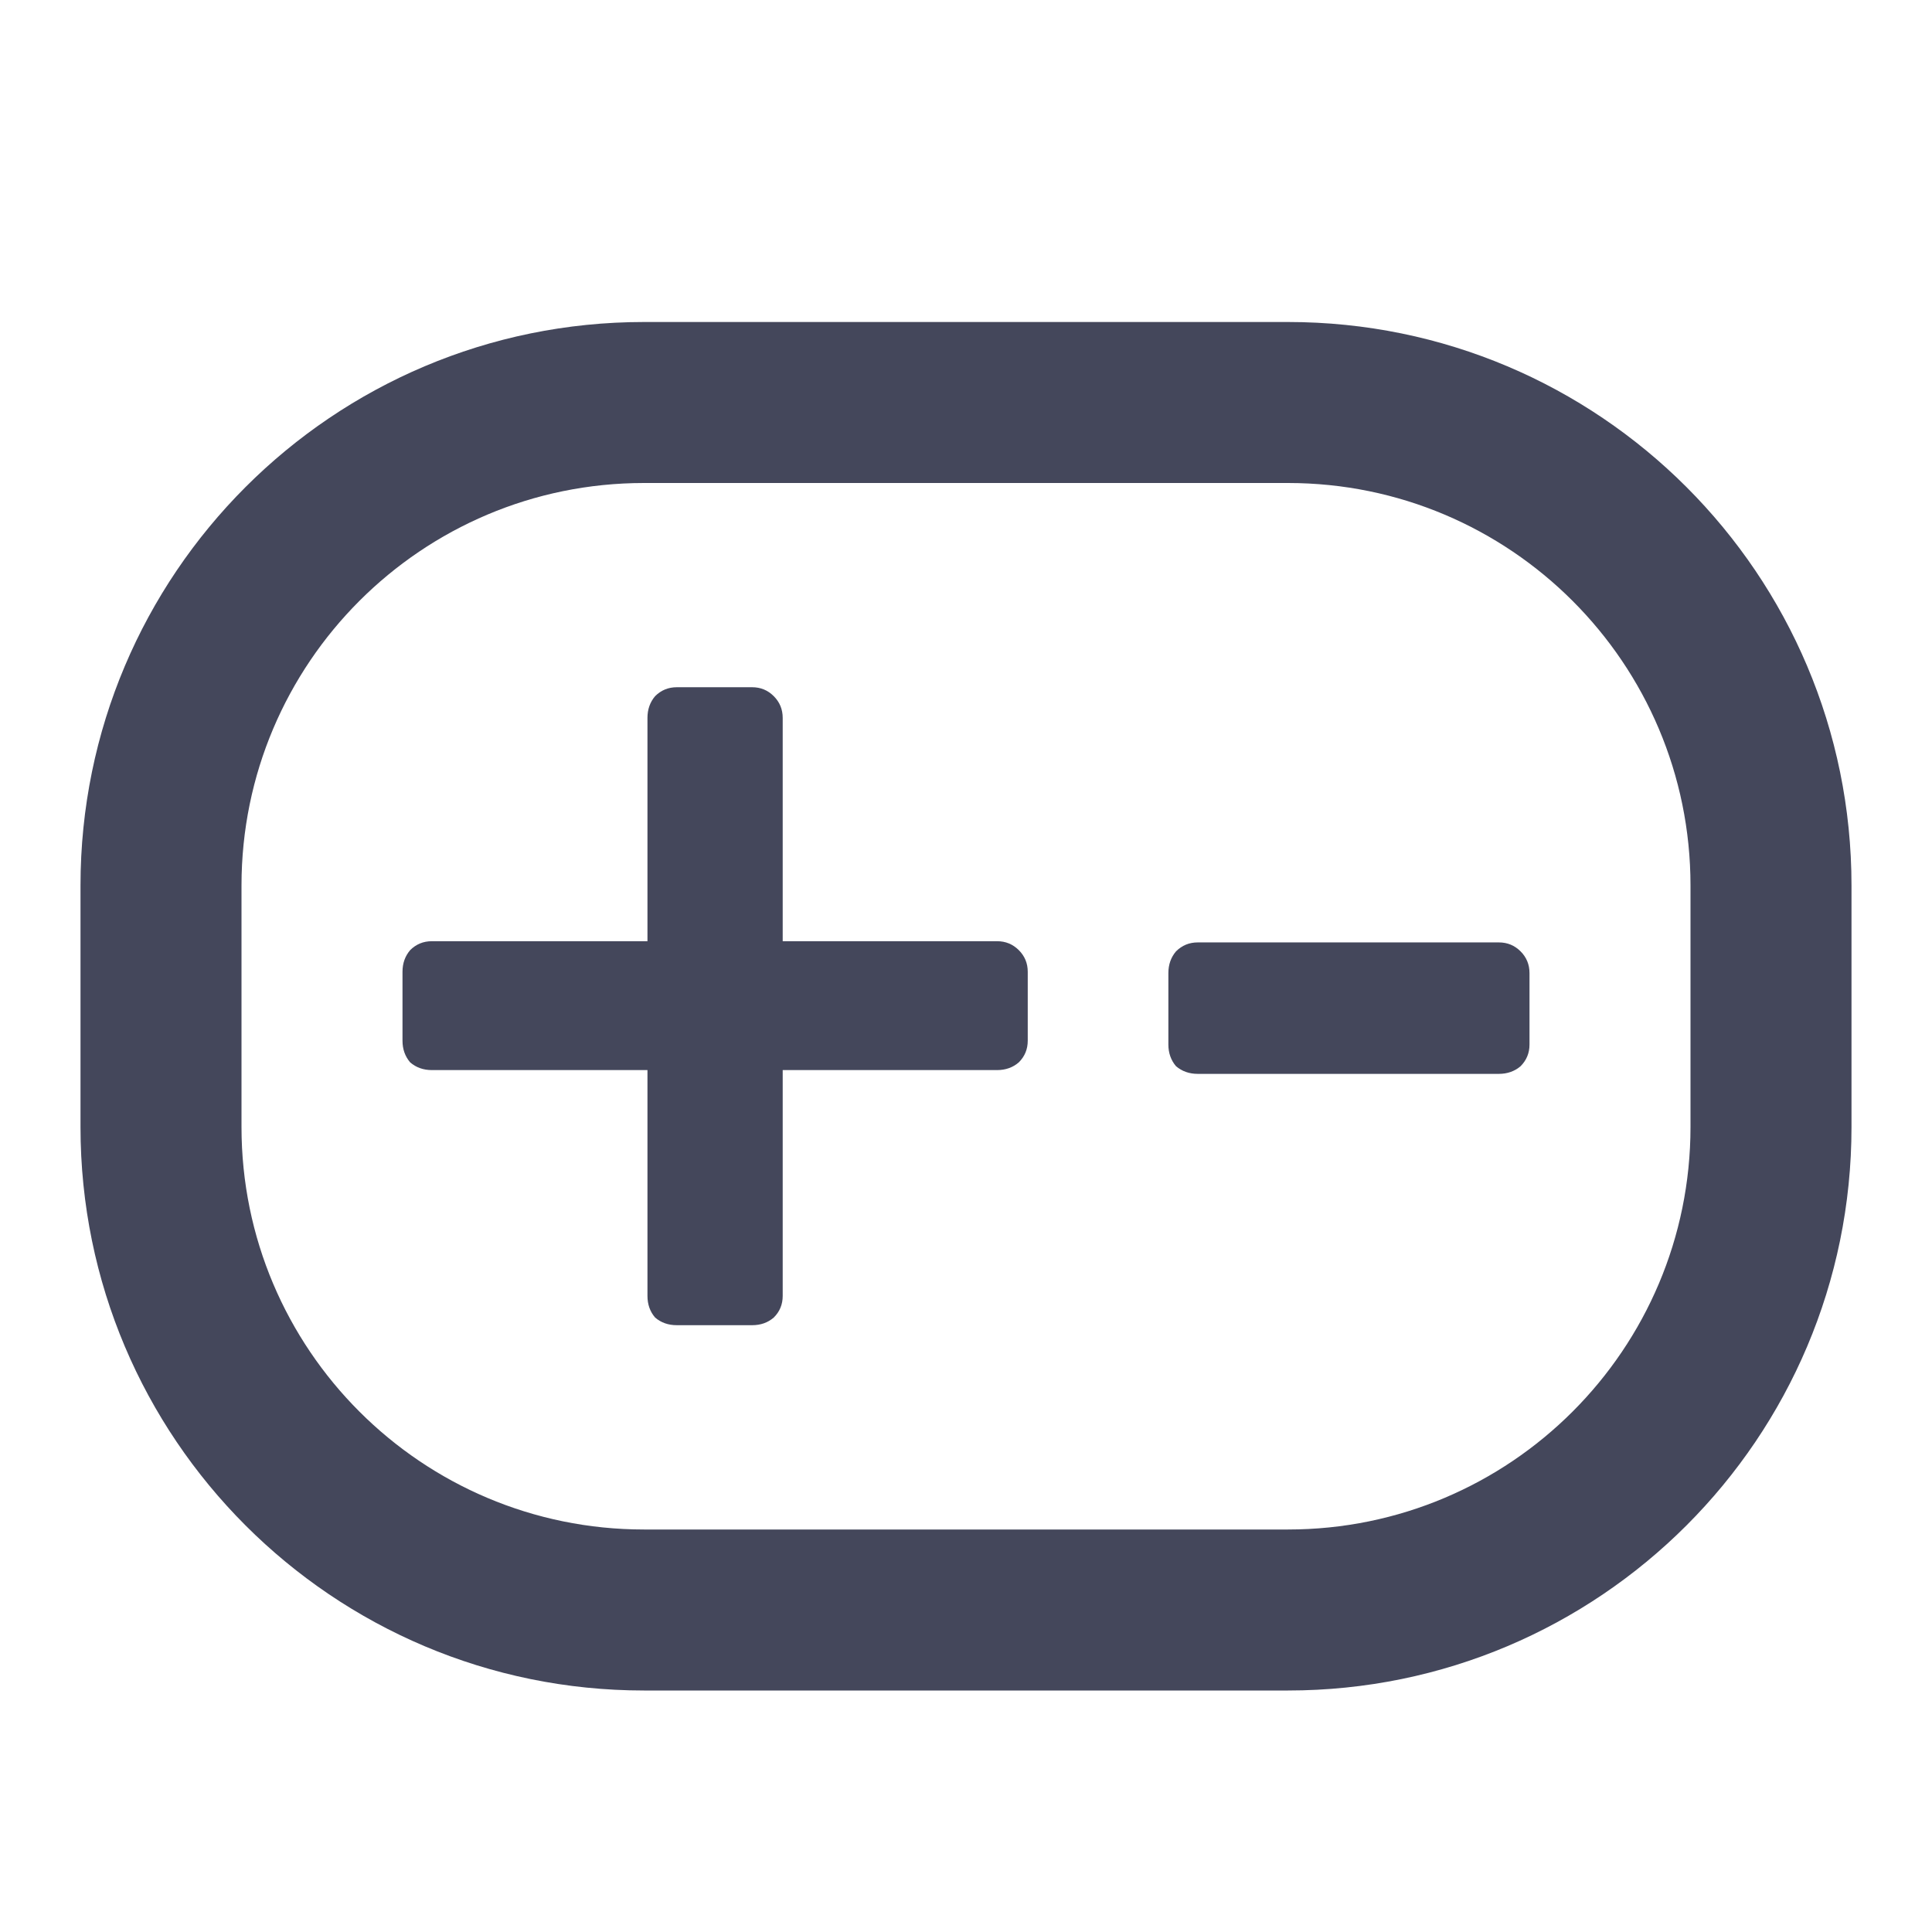
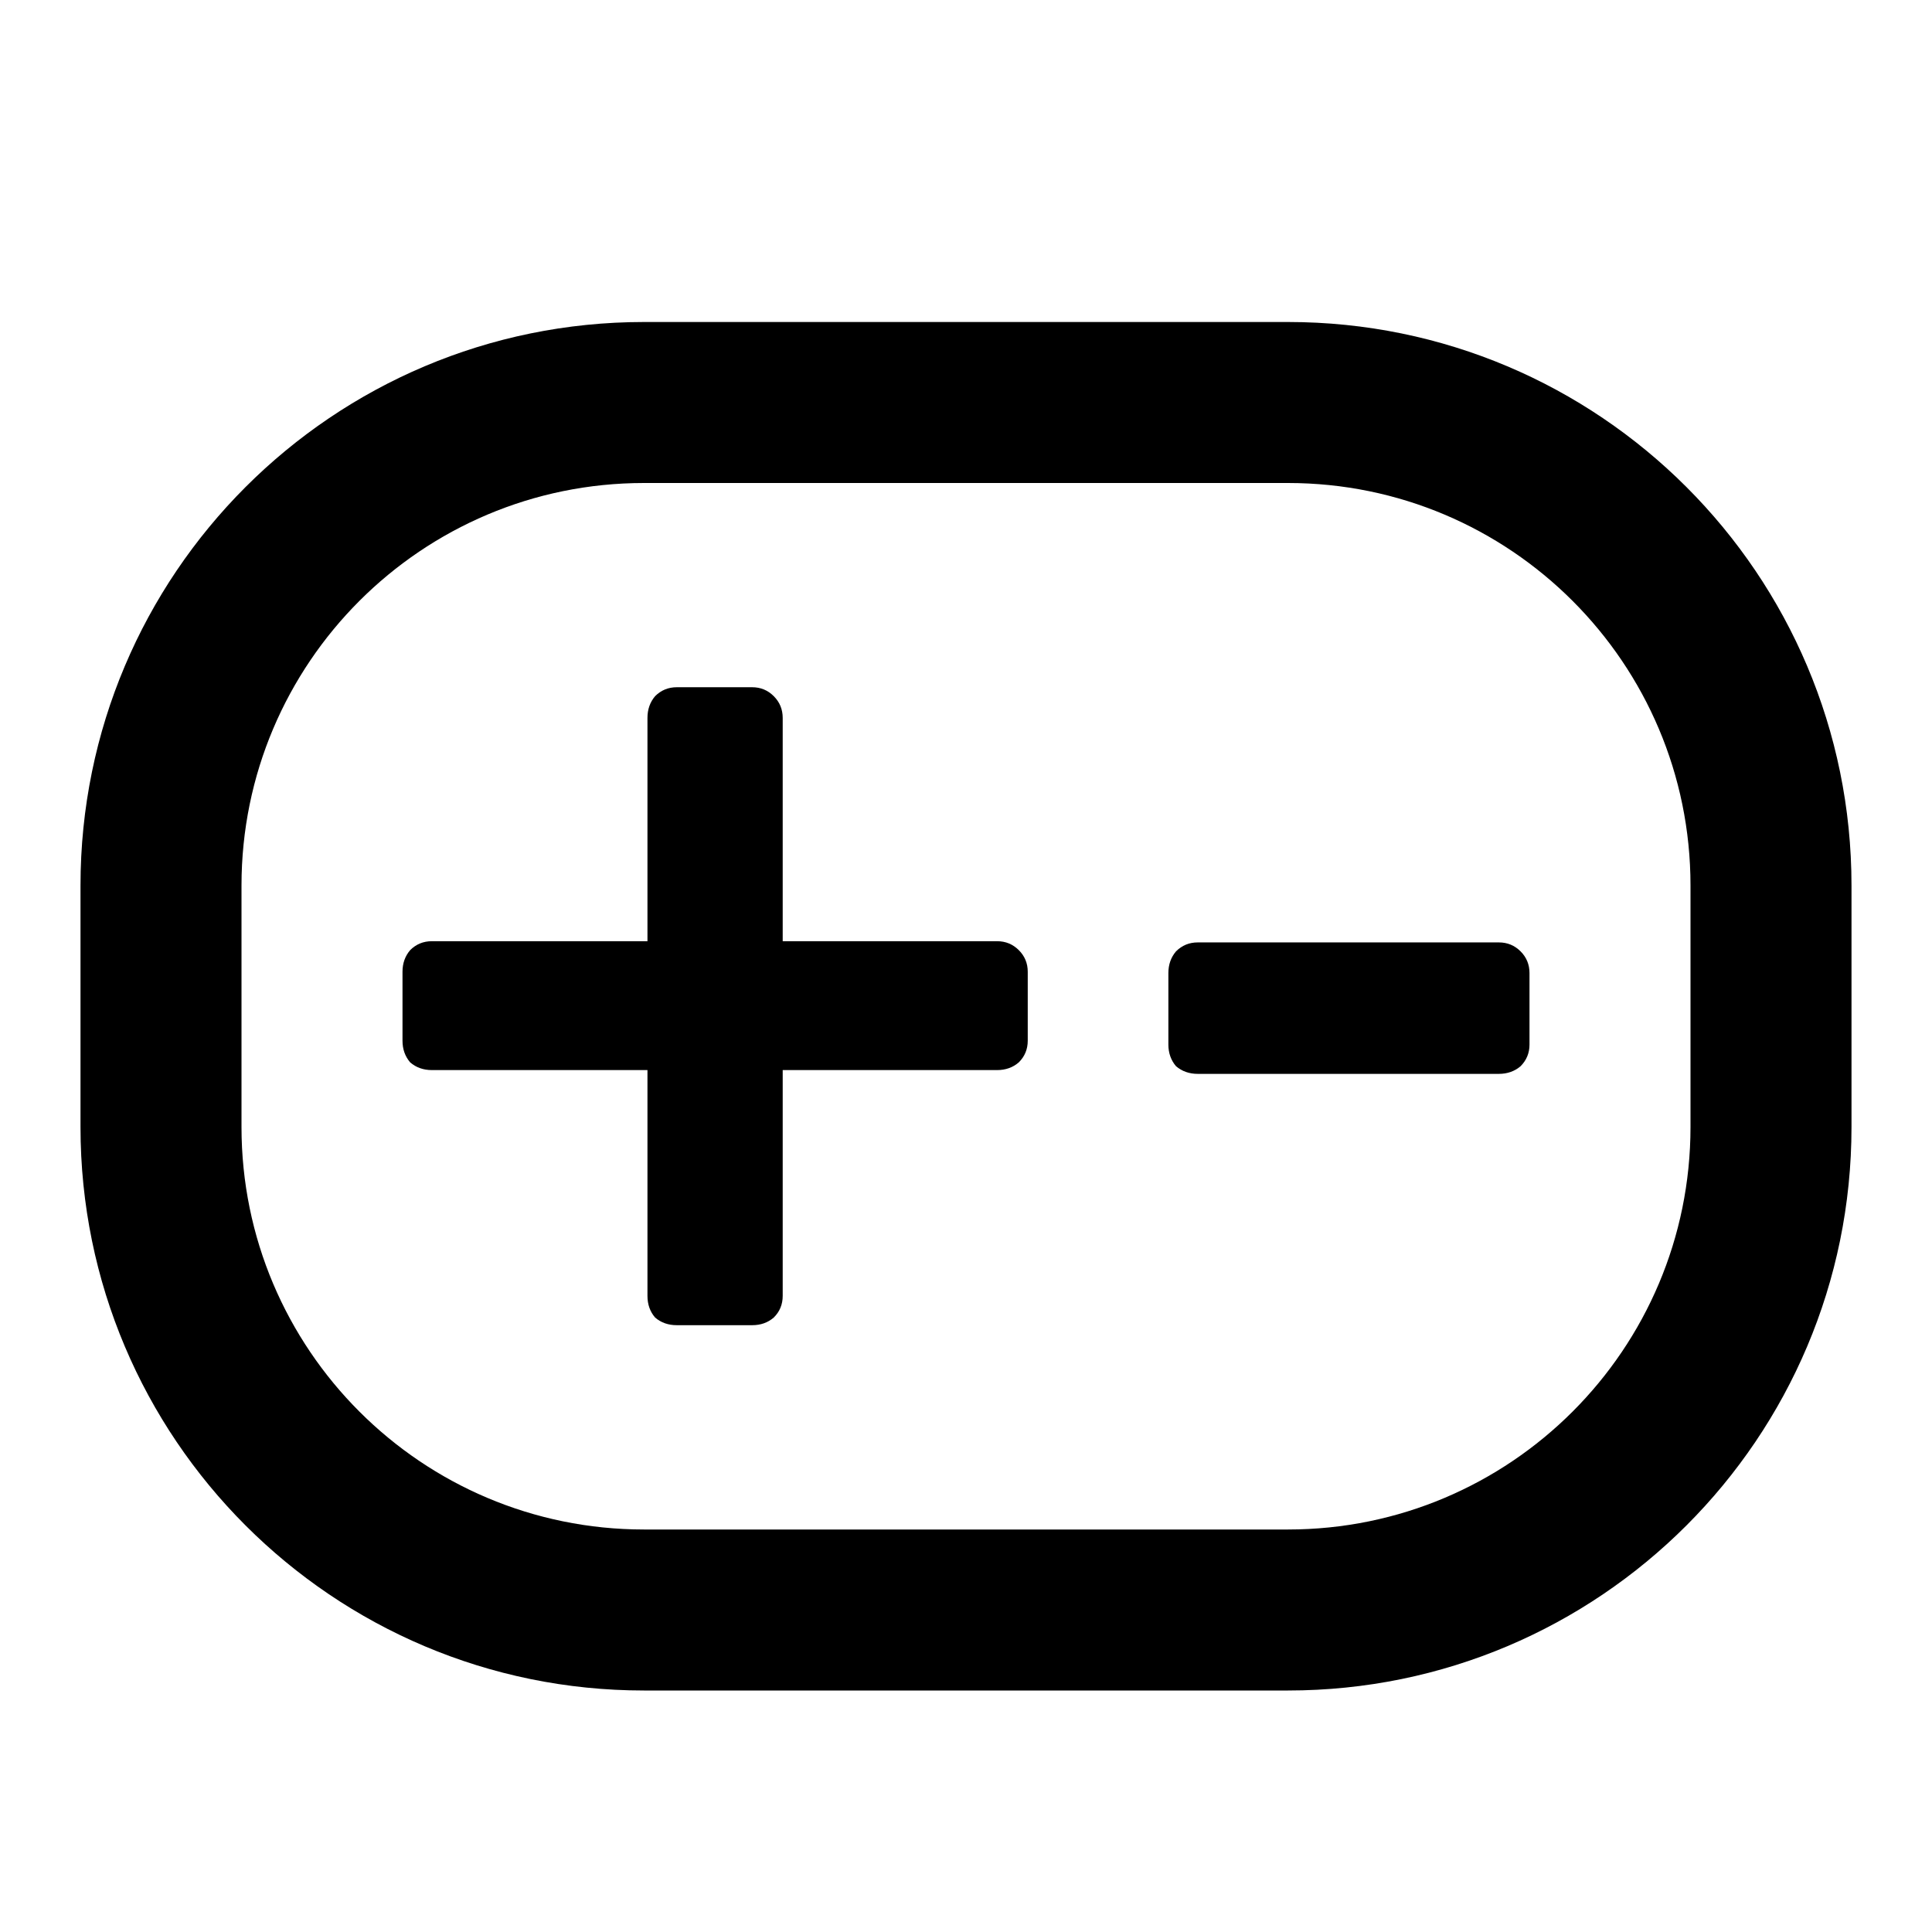
<svg xmlns="http://www.w3.org/2000/svg" width="24" height="24" viewBox="0 0 24 24" fill="none">
  <g id="mds_ic_positions_outline">
-     <path id="Union" fill-rule="evenodd" clip-rule="evenodd" d="M8 4C4.134 4 1 7.134 1 11V14C1 17.866 4.134 21 8 21H16C19.866 21 23 17.866 23 14V11C23 7.134 19.866 4 16 4H8ZM3 11C3 8.239 5.239 6 8 6H16C18.761 6 21 8.239 21 11V14C21 16.761 18.761 19 16 19H8C5.239 19 3 16.761 3 14V11Z" fill="#44475B" />
+     <path id="Union" fill-rule="evenodd" clip-rule="evenodd" d="M8 4C4.134 4 1 7.134 1 11V14C1 17.866 4.134 21 8 21H16C19.866 21 23 17.866 23 14V11C23 7.134 19.866 4 16 4H8ZM3 11C3 8.239 5.239 6 8 6H16C18.761 6 21 8.239 21 11V14C21 16.761 18.761 19 16 19H8C5.239 19 3 16.761 3 14V11Z" fill="currentColor" />
    <g id="Union_2">
-       <path d="M9.343 16.462H8.408C8.302 16.462 8.212 16.431 8.138 16.367C8.075 16.294 8.043 16.204 8.043 16.098V13.293H5.365C5.259 13.293 5.169 13.261 5.095 13.197C5.032 13.123 5 13.034 5 12.928V12.072C5 11.966 5.032 11.877 5.095 11.803C5.169 11.729 5.259 11.692 5.365 11.692H8.043V8.918C8.043 8.812 8.075 8.722 8.138 8.648C8.212 8.574 8.302 8.537 8.408 8.537H9.343C9.449 8.537 9.538 8.574 9.612 8.648C9.686 8.722 9.723 8.812 9.723 8.918V11.692H12.386C12.492 11.692 12.582 11.729 12.656 11.803C12.73 11.877 12.767 11.966 12.767 12.072V12.928C12.767 13.034 12.73 13.123 12.656 13.197C12.582 13.261 12.492 13.293 12.386 13.293H9.723V16.098C9.723 16.204 9.686 16.294 9.612 16.367C9.538 16.431 9.449 16.462 9.343 16.462Z" fill="#44475B" />
-       <path d="M18.62 13.34H14.879C14.773 13.34 14.683 13.308 14.609 13.245C14.546 13.171 14.514 13.081 14.514 12.976V12.088C14.514 11.982 14.546 11.892 14.609 11.818C14.683 11.744 14.773 11.707 14.879 11.707H18.62C18.725 11.707 18.815 11.744 18.889 11.818C18.963 11.892 19 11.982 19 12.088V12.976C19 13.081 18.963 13.171 18.889 13.245C18.815 13.308 18.725 13.34 18.62 13.34Z" fill="#44475B" />
+       <path d="M9.343 16.462H8.408C8.302 16.462 8.212 16.431 8.138 16.367C8.075 16.294 8.043 16.204 8.043 16.098V13.293H5.365C5.259 13.293 5.169 13.261 5.095 13.197C5.032 13.123 5 13.034 5 12.928V12.072C5 11.966 5.032 11.877 5.095 11.803C5.169 11.729 5.259 11.692 5.365 11.692H8.043V8.918C8.043 8.812 8.075 8.722 8.138 8.648C8.212 8.574 8.302 8.537 8.408 8.537H9.343C9.449 8.537 9.538 8.574 9.612 8.648C9.686 8.722 9.723 8.812 9.723 8.918V11.692H12.386C12.492 11.692 12.582 11.729 12.656 11.803C12.73 11.877 12.767 11.966 12.767 12.072V12.928C12.767 13.034 12.73 13.123 12.656 13.197C12.582 13.261 12.492 13.293 12.386 13.293H9.723V16.098C9.723 16.204 9.686 16.294 9.612 16.367C9.538 16.431 9.449 16.462 9.343 16.462Z" fill="currentColor" />
+       <path d="M18.62 13.34H14.879C14.773 13.34 14.683 13.308 14.609 13.245C14.546 13.171 14.514 13.081 14.514 12.976V12.088C14.514 11.982 14.546 11.892 14.609 11.818C14.683 11.744 14.773 11.707 14.879 11.707H18.62C18.725 11.707 18.815 11.744 18.889 11.818C18.963 11.892 19 11.982 19 12.088V12.976C19 13.081 18.963 13.171 18.889 13.245C18.815 13.308 18.725 13.34 18.62 13.34Z" fill="currentColor" />
    </g>
  </g>
</svg>
